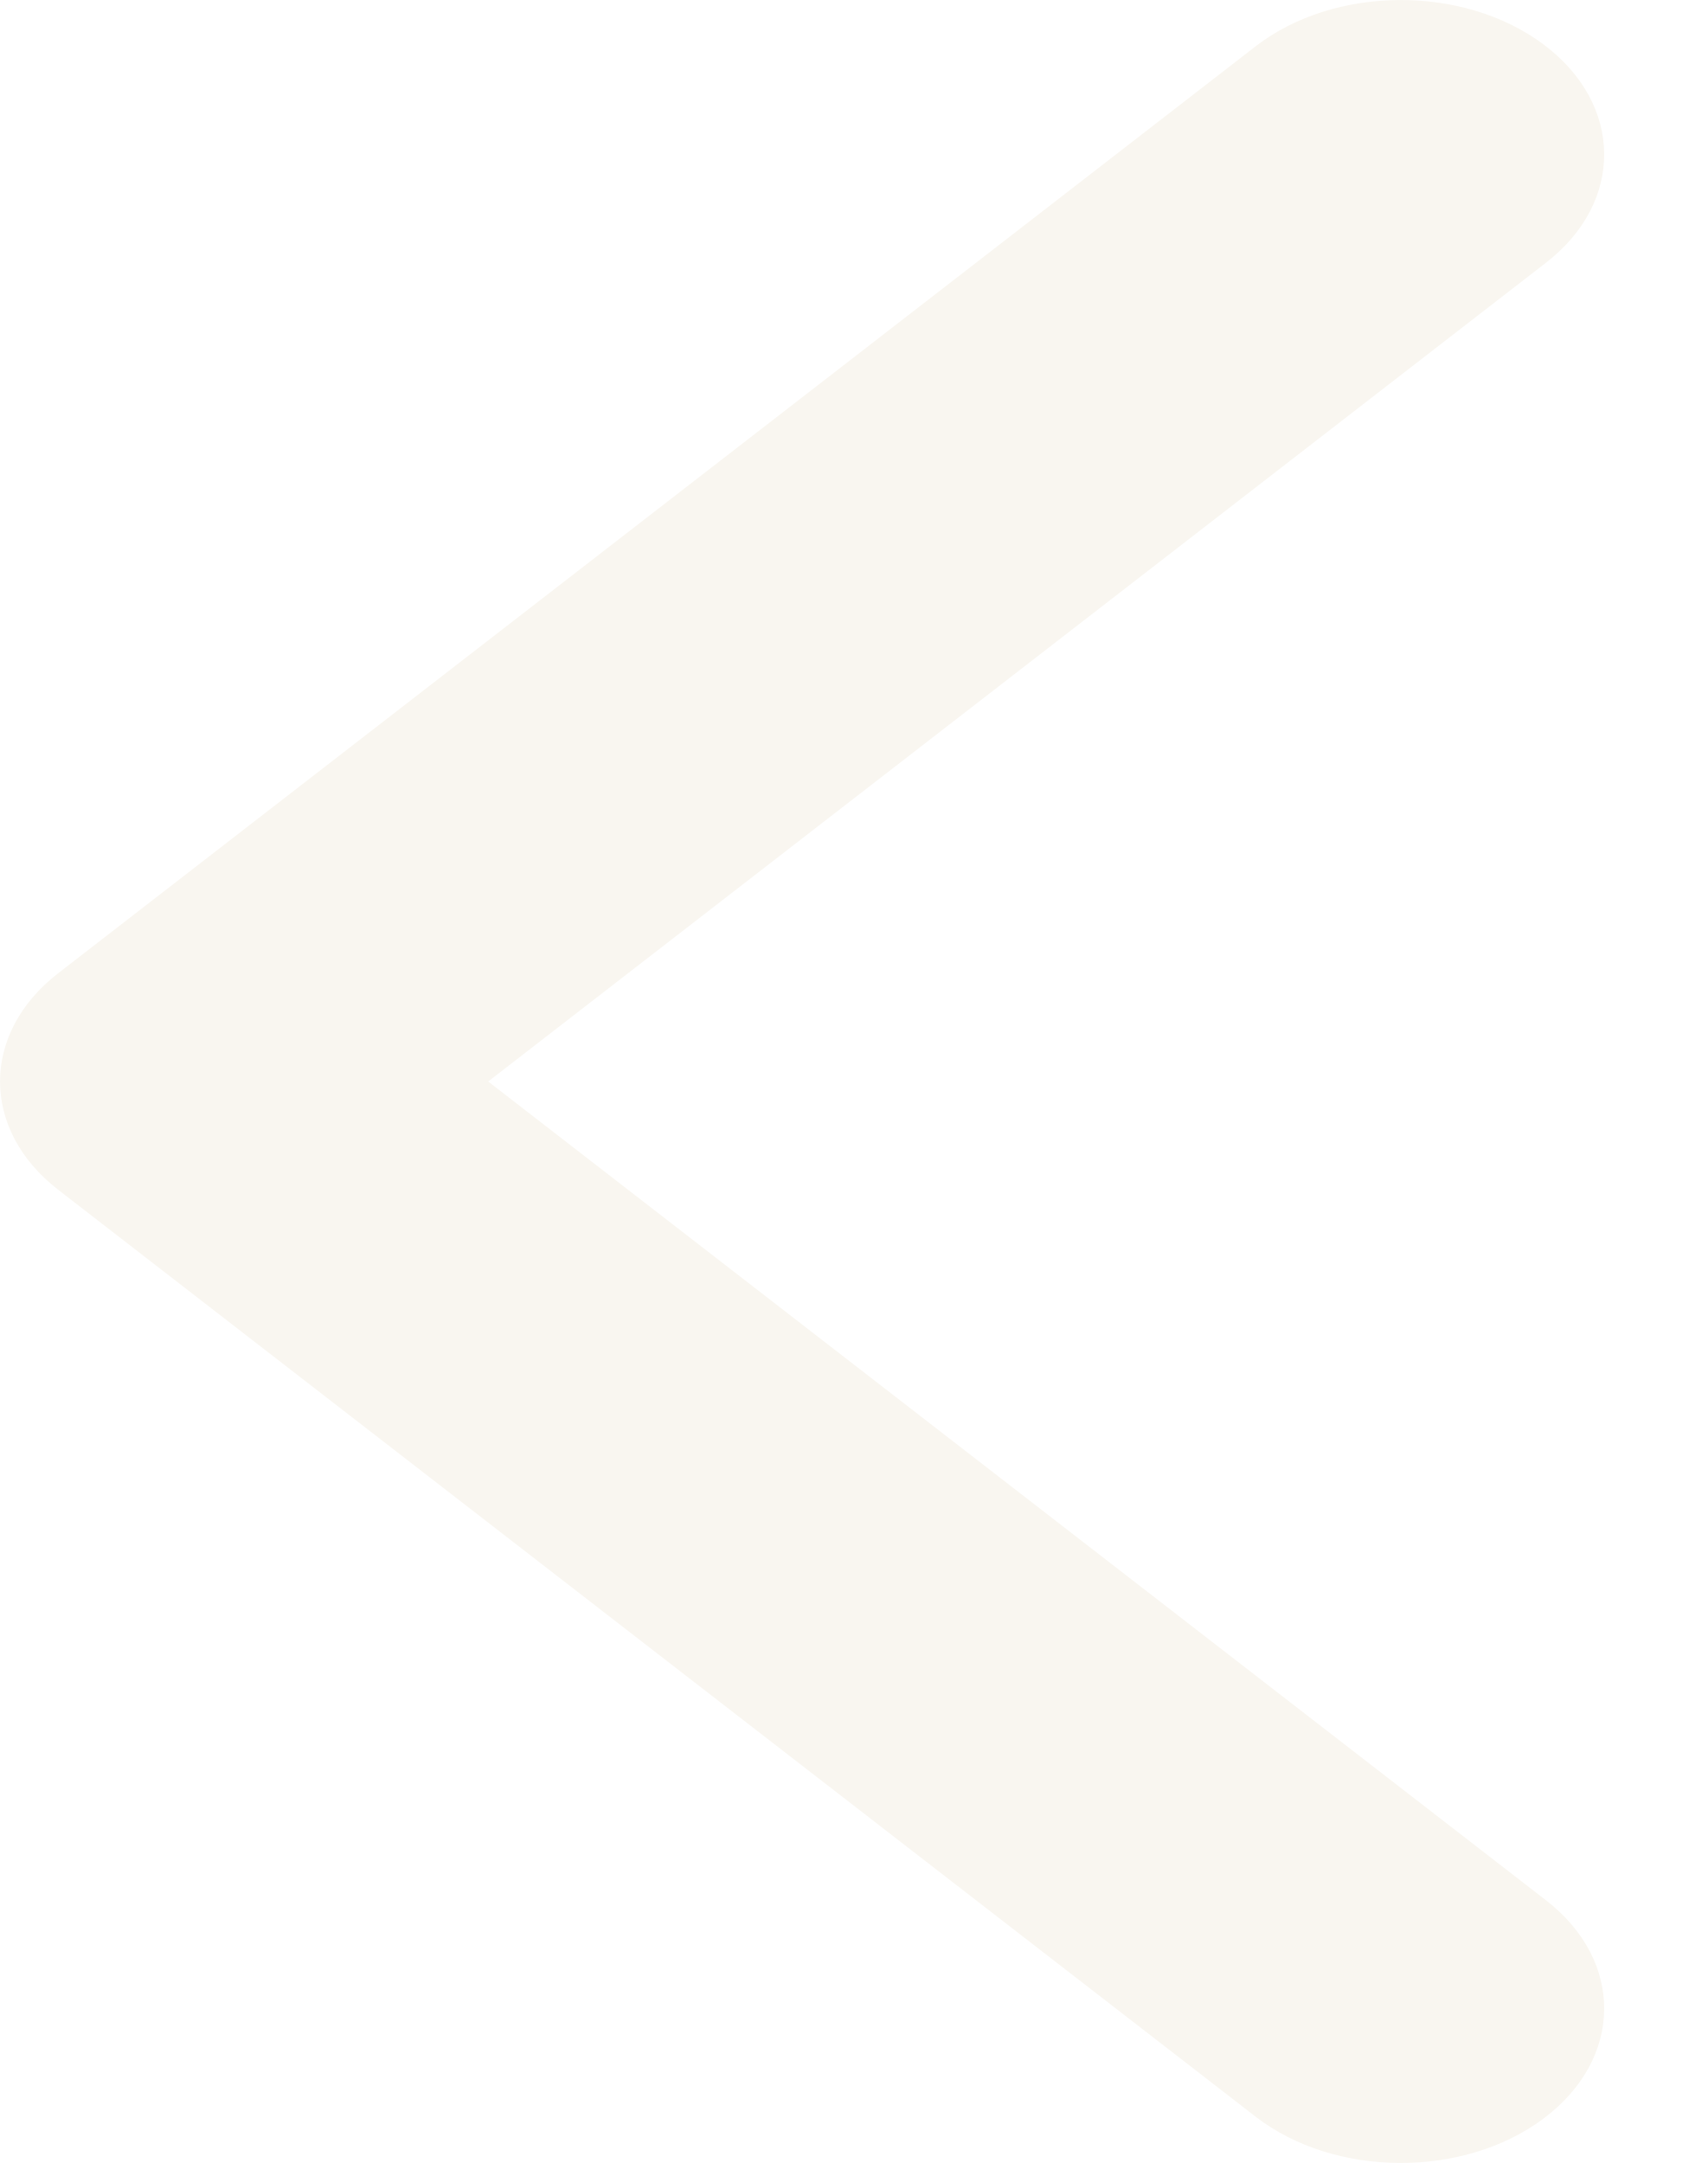
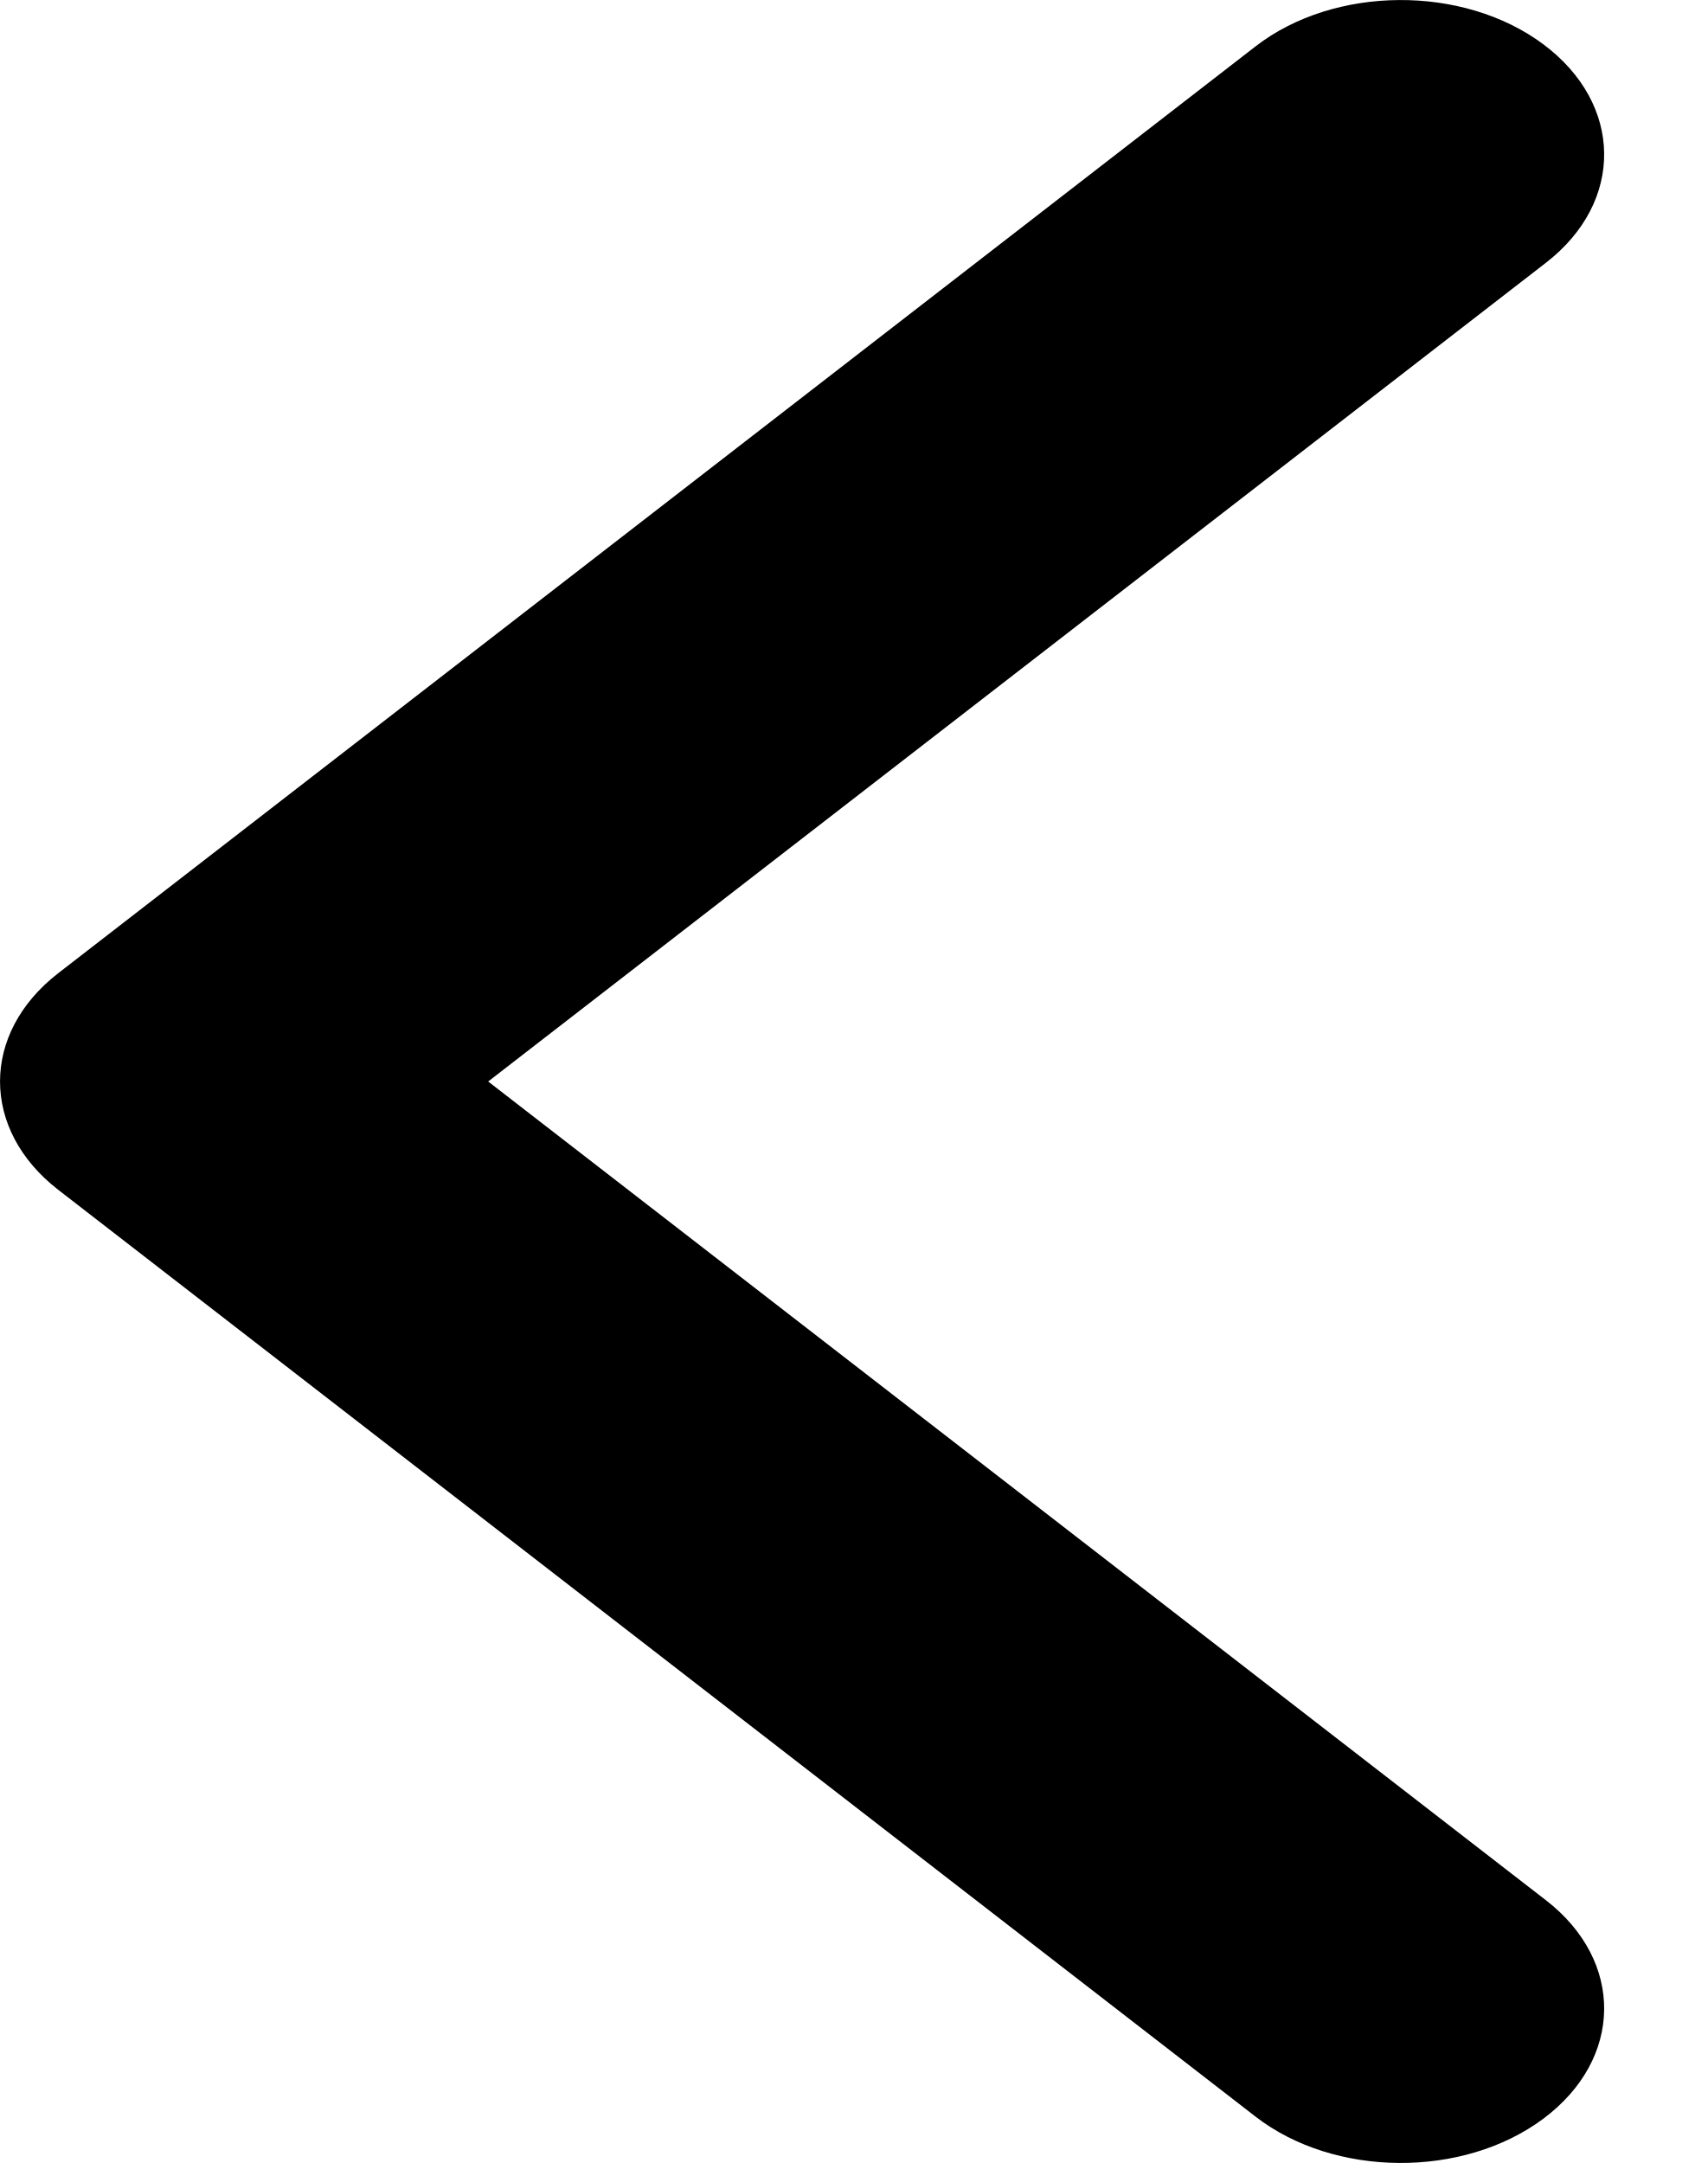
<svg xmlns="http://www.w3.org/2000/svg" width="15" height="19" viewBox="0 0 15 19" fill="none">
-   <path d="M4.288 9.5L13.579 2.308C14.27 1.773 14.259 0.914 13.556 0.389C12.852 -0.136 11.721 -0.128 11.03 0.406L0.511 8.549C-0.17 9.077 -0.17 9.923 0.511 10.451L11.03 18.594C11.721 19.128 12.852 19.136 13.556 18.611C14.259 18.086 14.27 17.227 13.579 16.692L4.288 9.5Z" fill="#F9F6F0" />
+   <path d="M4.288 9.5L13.579 2.308C14.27 1.773 14.259 0.914 13.556 0.389C12.852 -0.136 11.721 -0.128 11.03 0.406L0.511 8.549C-0.17 9.077 -0.17 9.923 0.511 10.451L11.03 18.594C11.721 19.128 12.852 19.136 13.556 18.611C14.259 18.086 14.27 17.227 13.579 16.692L4.288 9.5Z" fill="currentColor" />
</svg>
